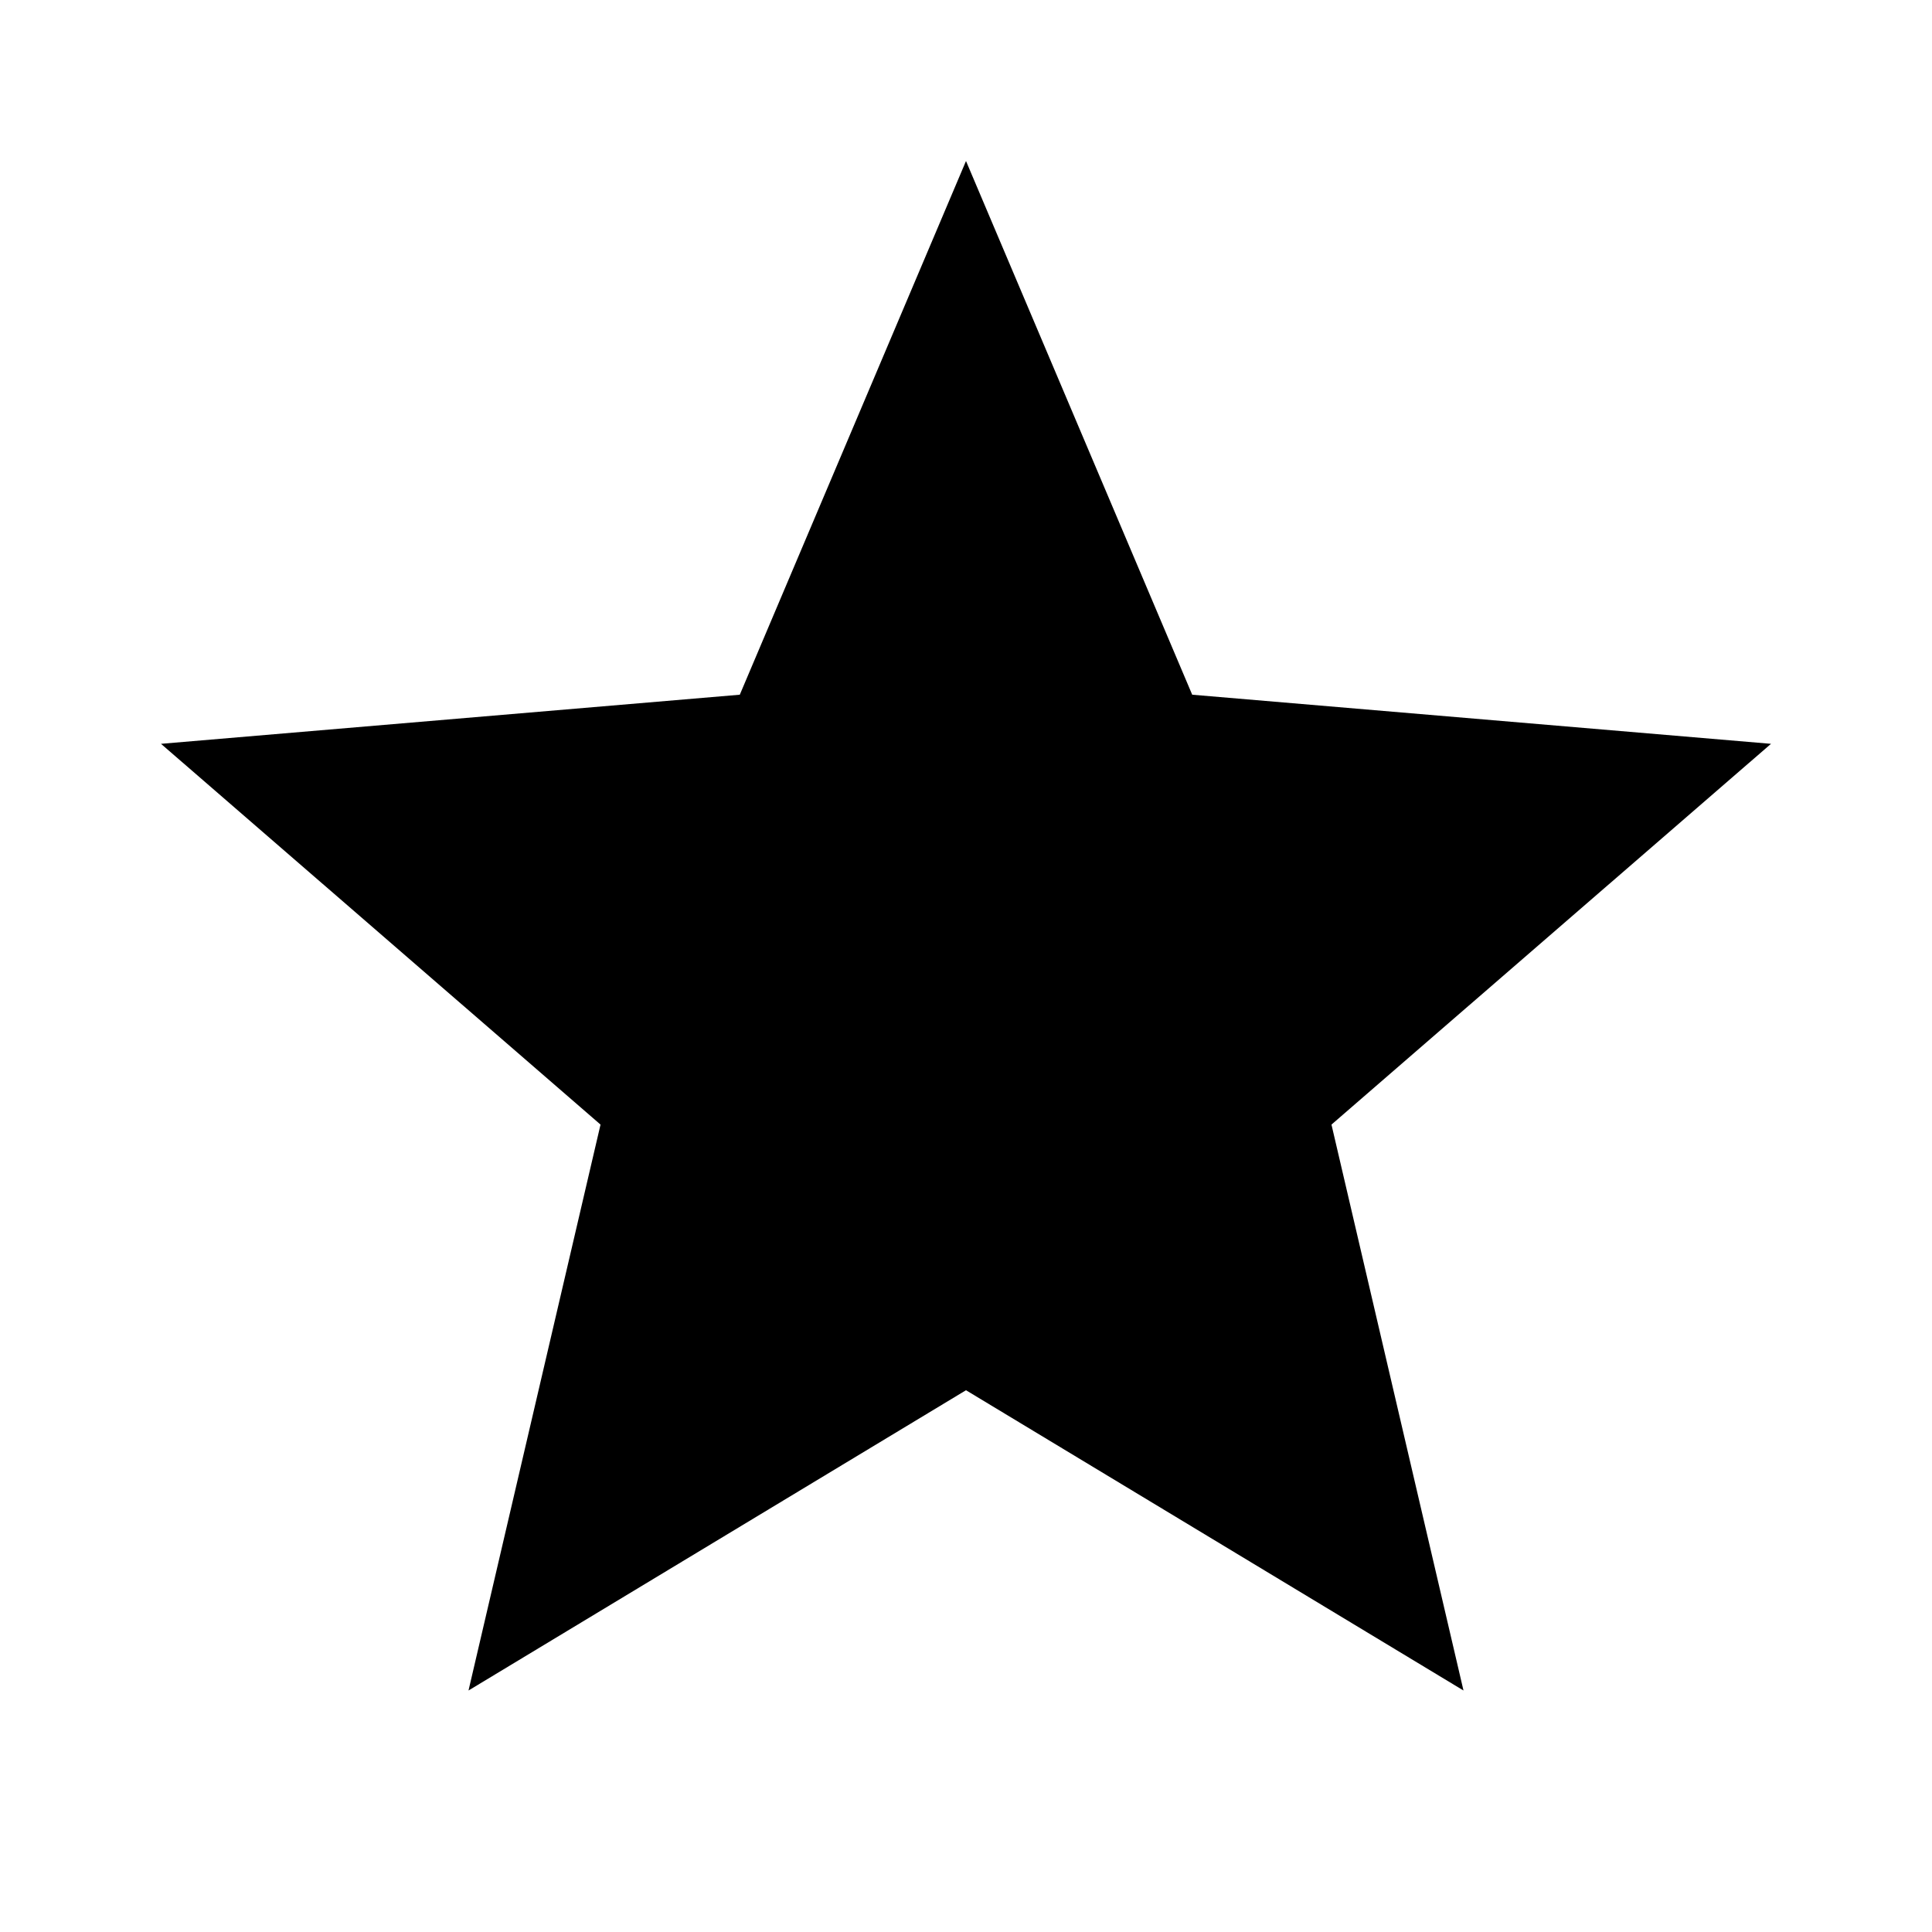
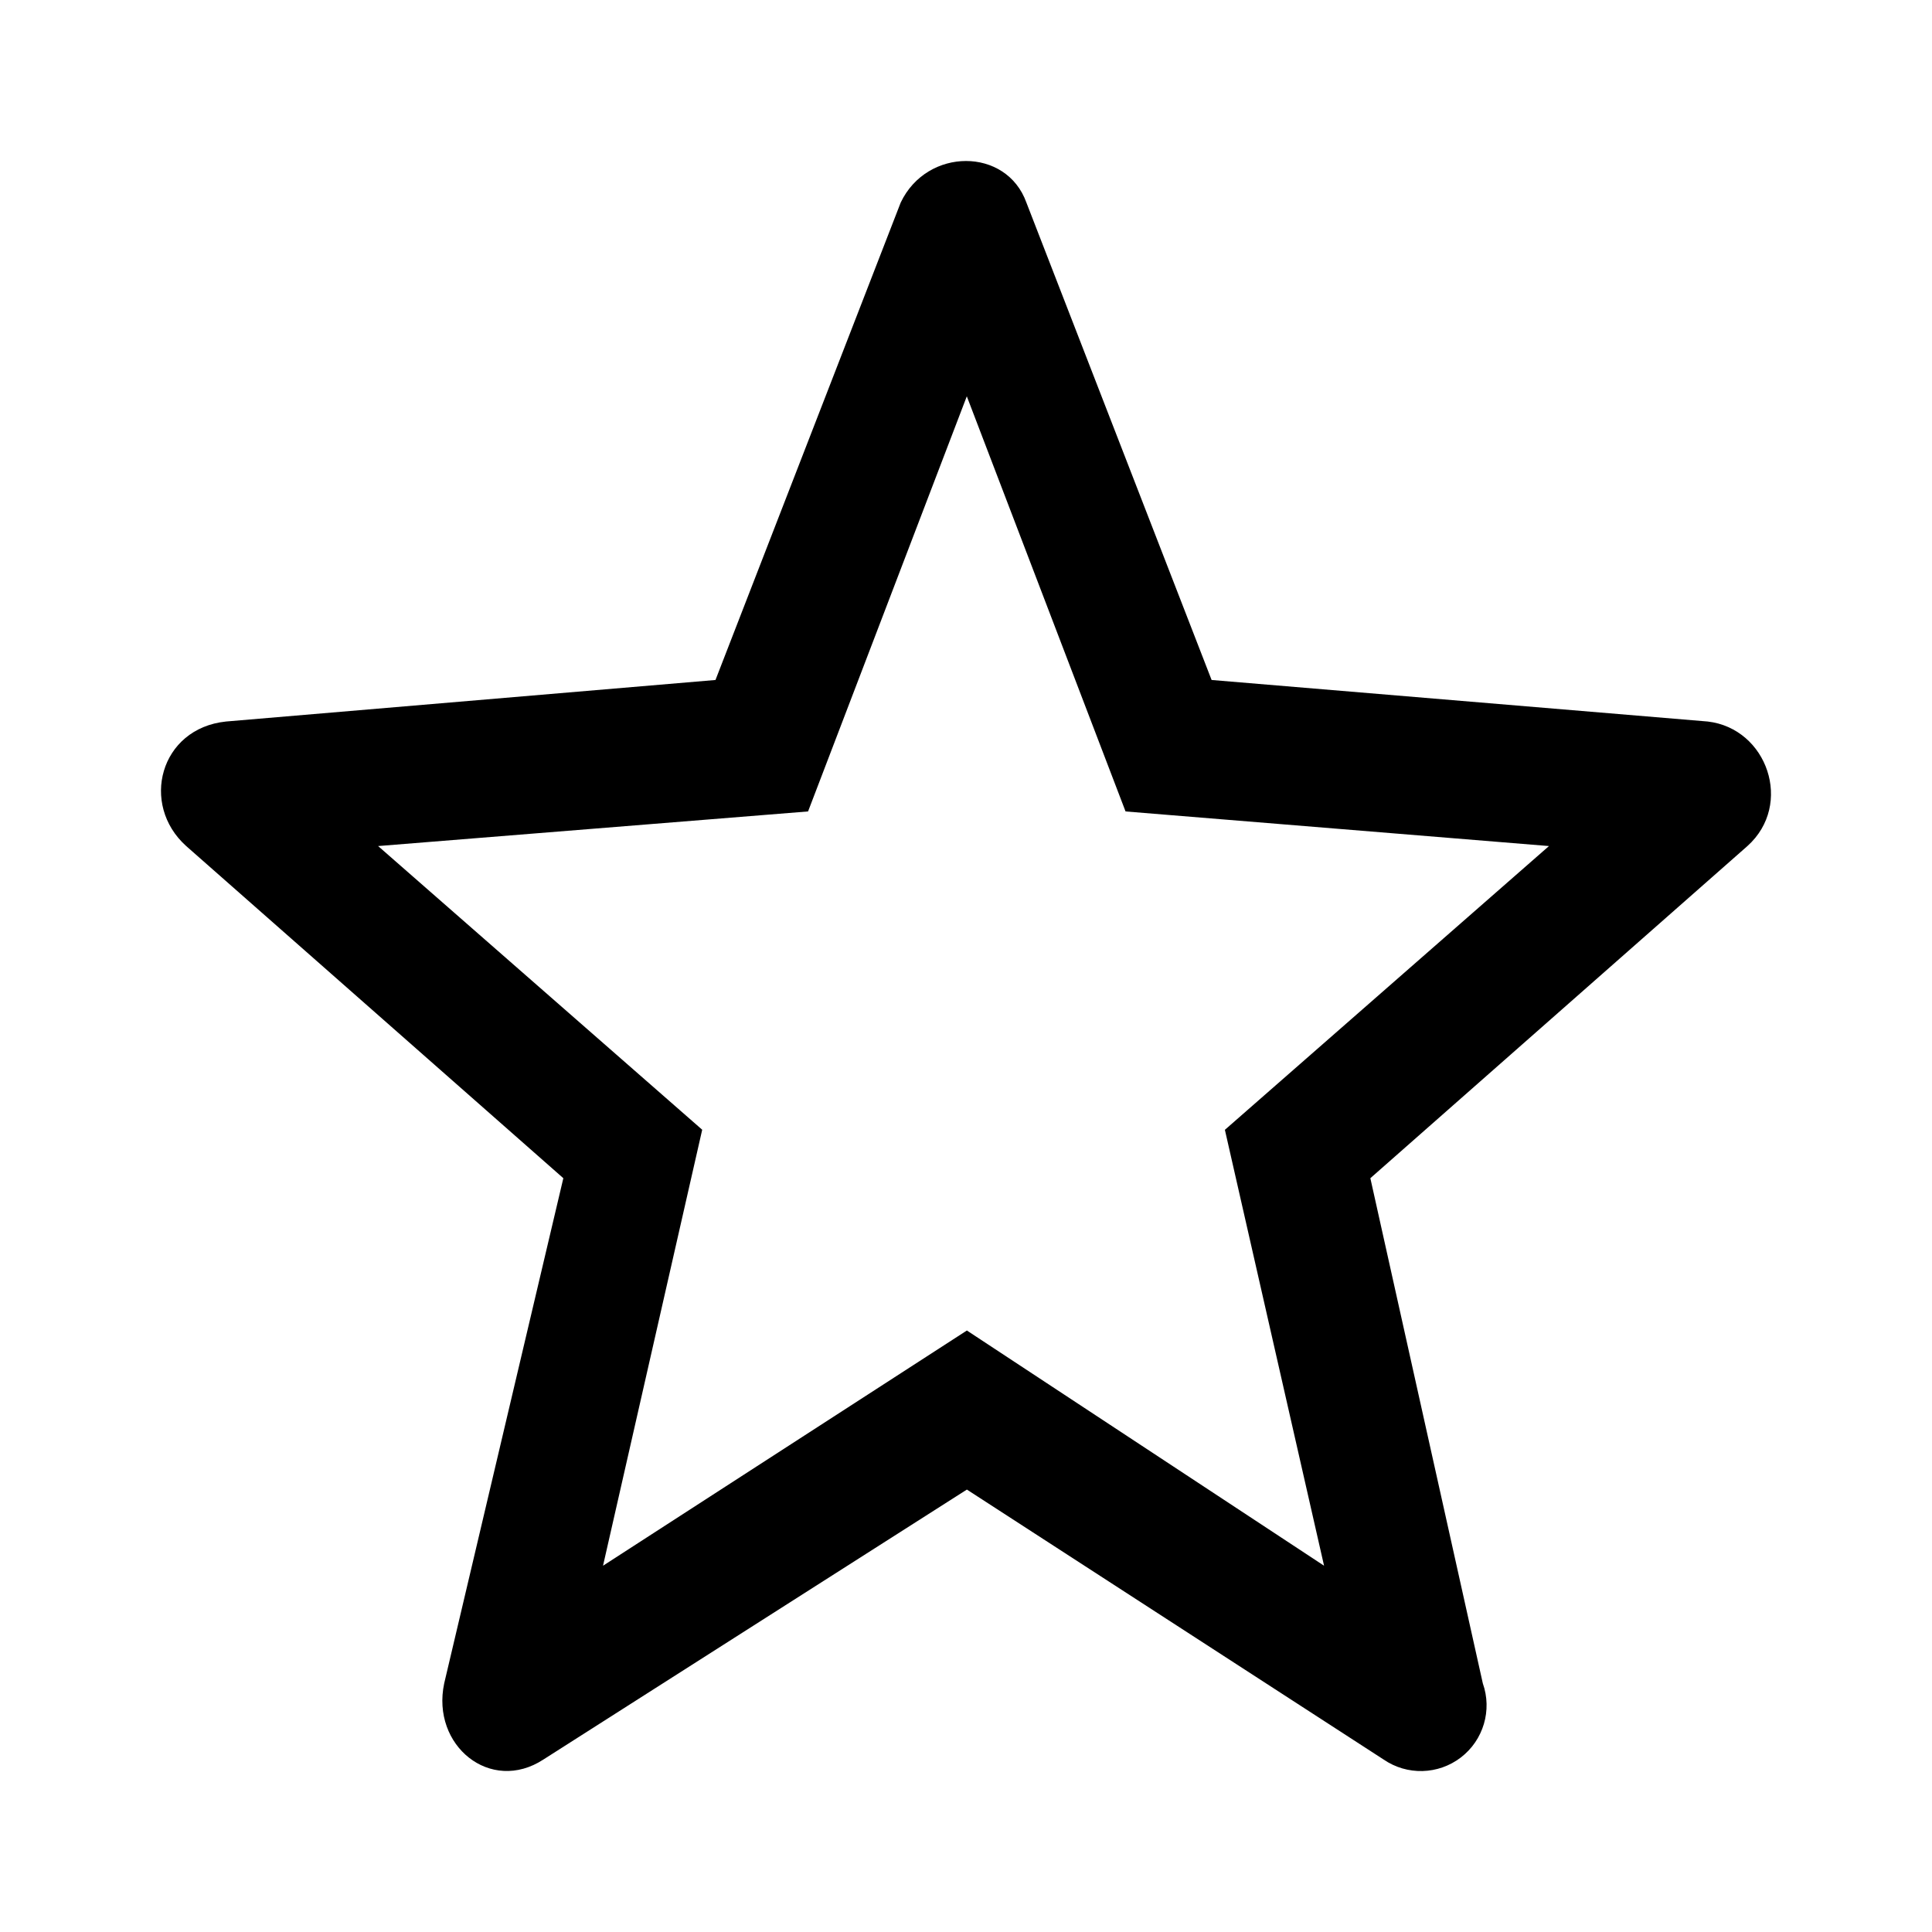
<svg xmlns="http://www.w3.org/2000/svg" width="24" height="24" fill="currentColor" viewBox="0 0 24 24">
-   <path d="M12 17.27L18.18 21l-1.64-7.03L22 9.24l-7.19-.61L12 2 9.19 8.63 2 9.24l5.46 4.73L5.82 21 12 17.27z" />
+   <path fill-rule="evenodd" d="m21.214 8.963-6.163-.516-2.301-5.931c-.247-.688-1.233-.688-1.561 0L8.888 8.447l-6.081.516c-.822.086-1.069 1.031-.494 1.547l4.685 4.126-1.48 6.275c-.164.774.576 1.375 1.233.946l5.26-3.353 5.176 3.353a.817.817 0 0 0 1.233-.946l-1.397-6.275 4.684-4.126c.575-.516.247-1.461-.493-1.547Zm-1.972 1.547-5.26-.43-1.972-5.157-1.972 5.157-5.341.43 4.026 3.524-1.232 5.416 4.52-2.922 4.437 2.922-1.232-5.415 4.026-3.525Z" clip-rule="evenodd" />
</svg>
